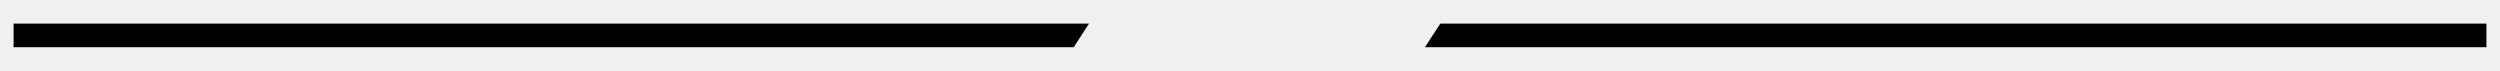
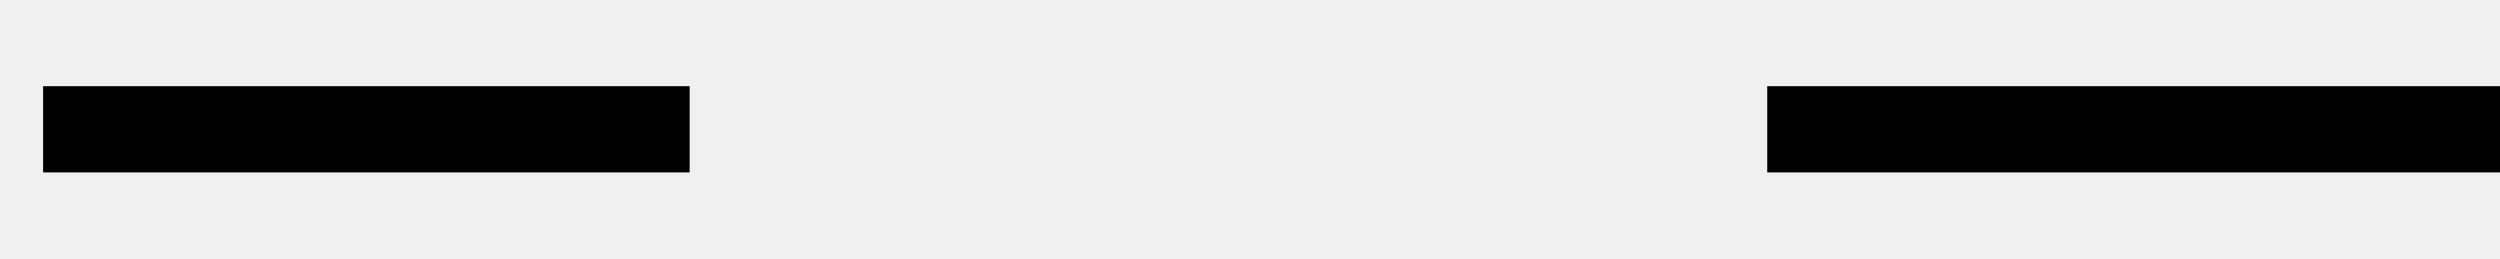
- <svg xmlns="http://www.w3.org/2000/svg" version="1.1" width="212px" height="6px" viewBox="464 832  212 6">
-   <defs>
-     <mask fill="white" id="clip22">
-       <path d="M 555.885 822  L 584.115 822  L 584.115 847  L 555.885 847  Z M 508.177 743.314  L 631.823 743.314  L 631.823 926.686  L 508.177 926.686  Z " fill-rule="evenodd" />
-     </mask>
-   </defs>
-   <g transform="matrix(-0.5436467 0.8393142 -0.8393142 -0.5436467 1580.706 810.5359 )">
-     <path d="M 513 747  L 627 923  " stroke-width="2" stroke="#000000" fill="none" mask="url(#clip22)" />
+ <svg xmlns="http://www.w3.org/2000/svg" version="1.1" width="58px" height="6px" viewBox="468 876  58 6">
+   <g transform="matrix(0 1 -1 0 1376 382 )">
+     <path d="M 497 867  L 497 850  M 497 892  L 497 907  " stroke-width="2" stroke="#000000" fill="none" />
  </g>
</svg>
